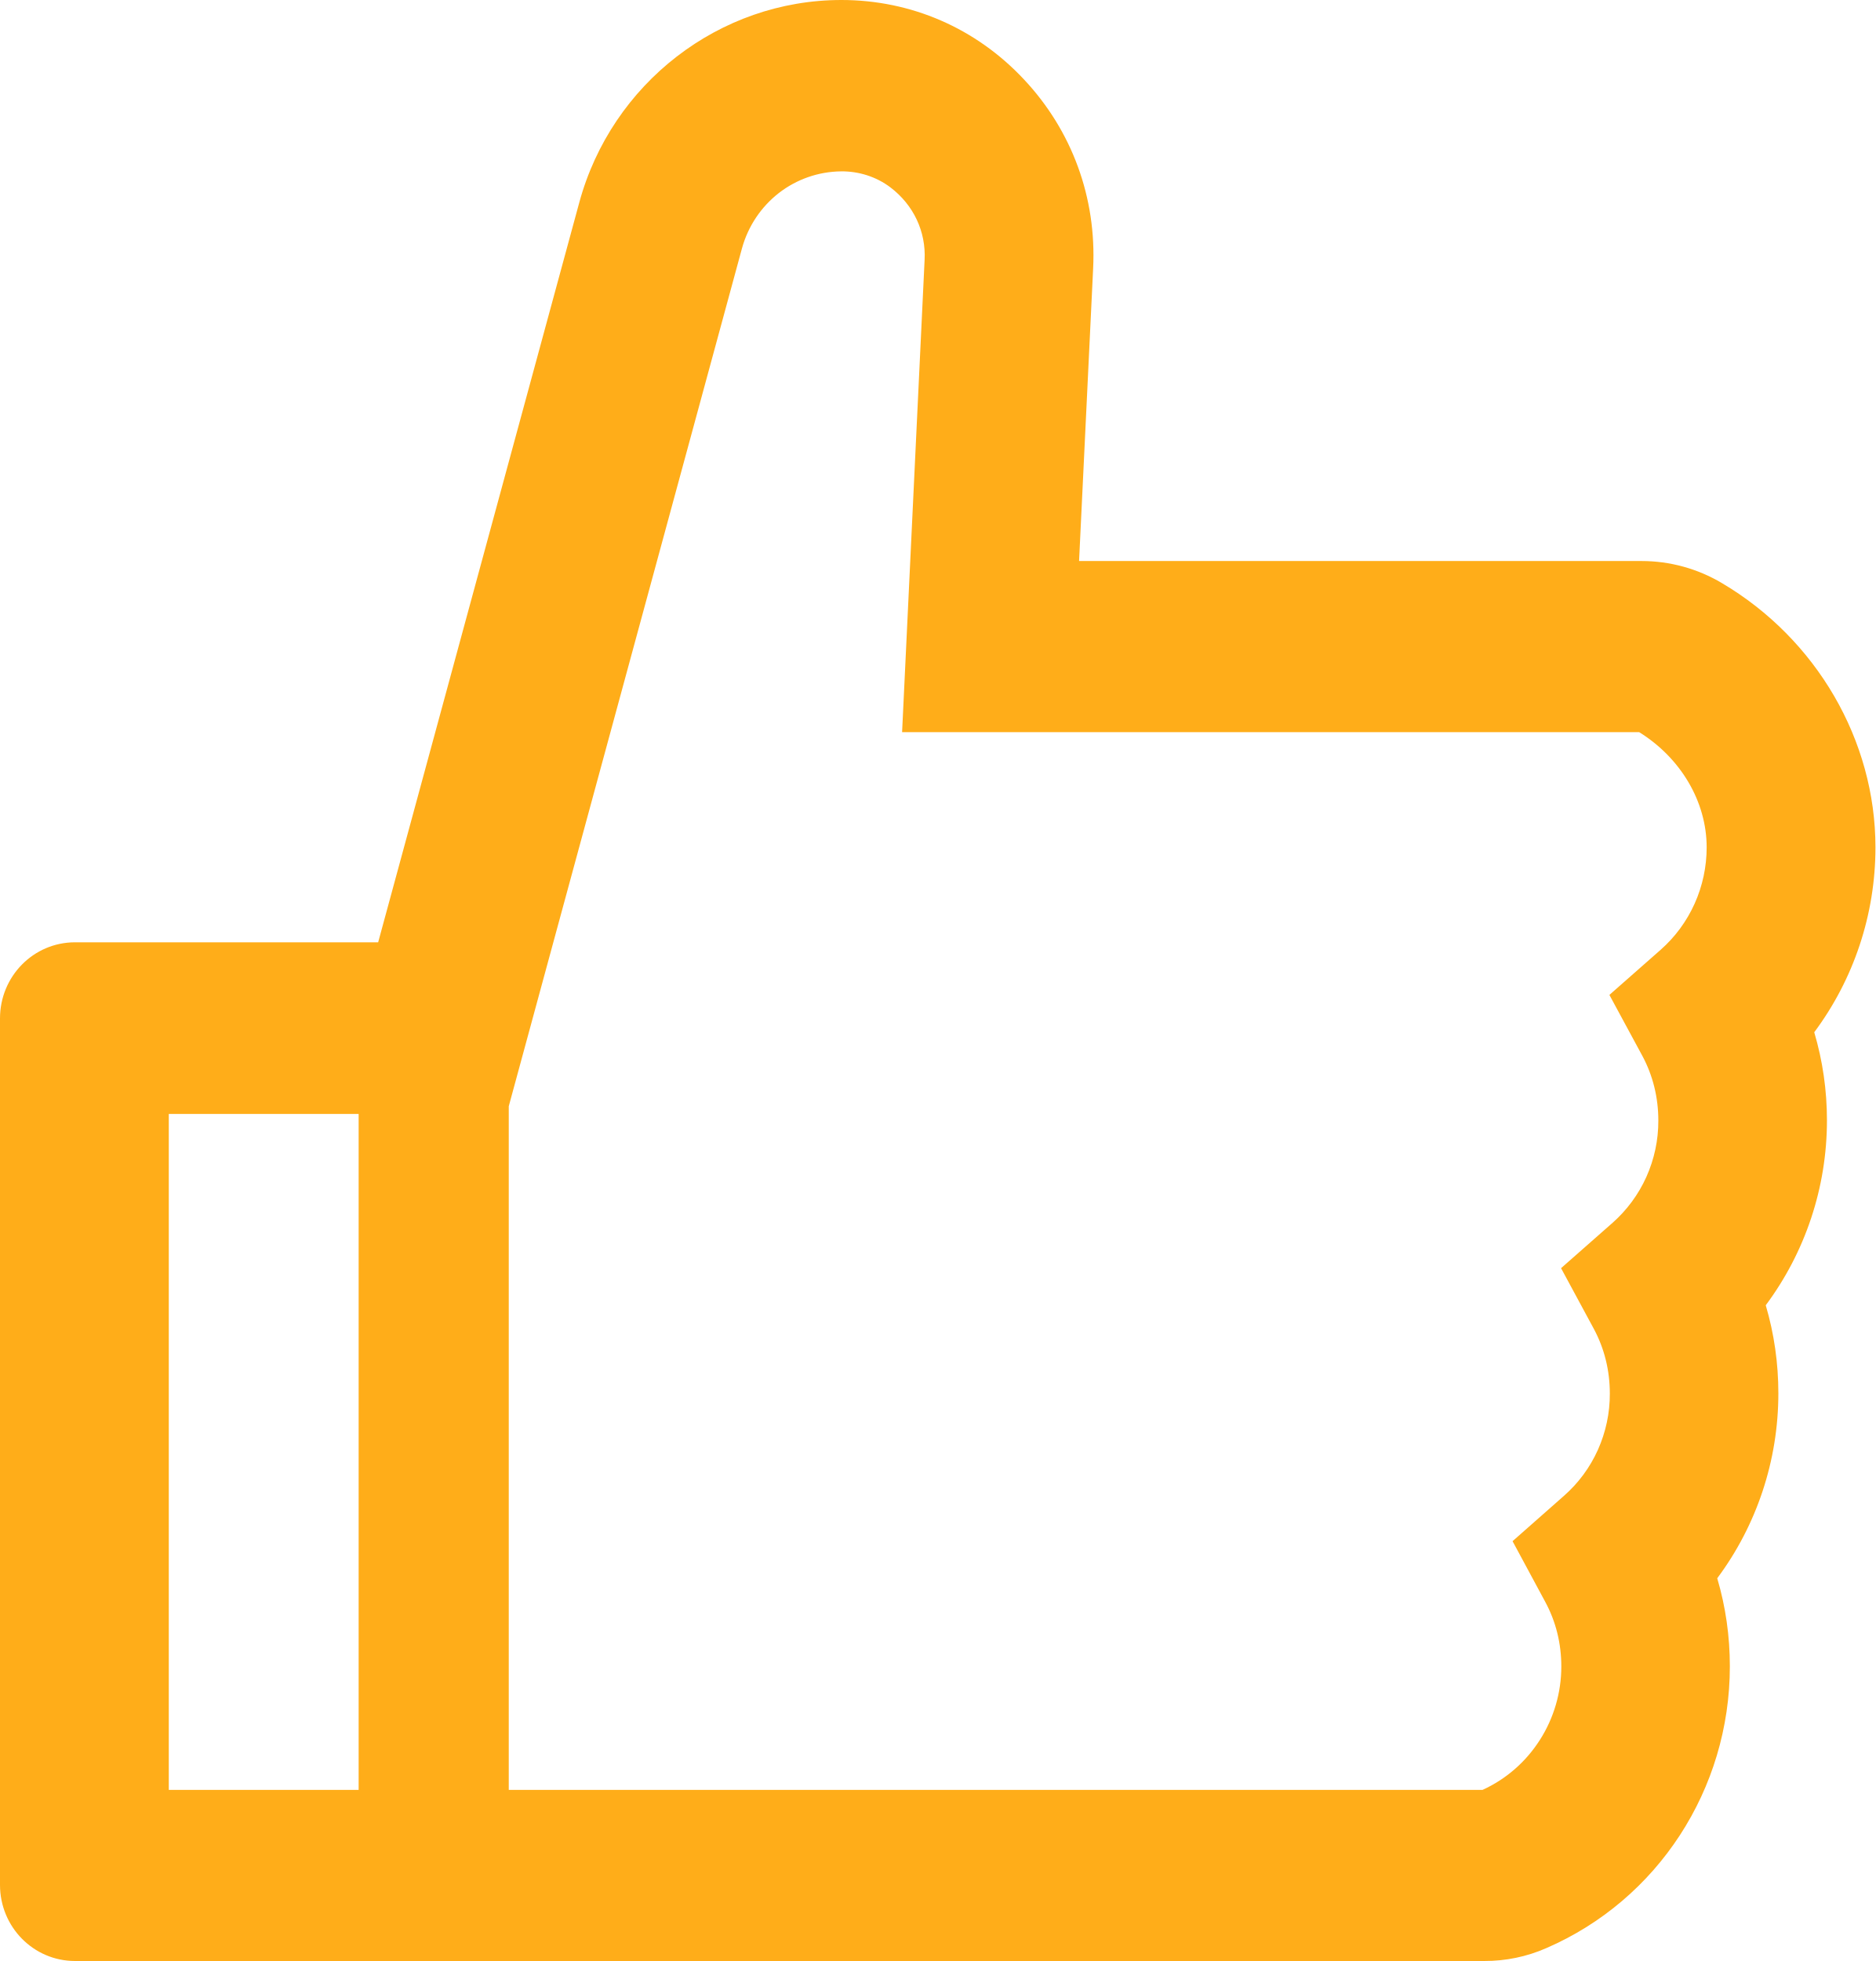
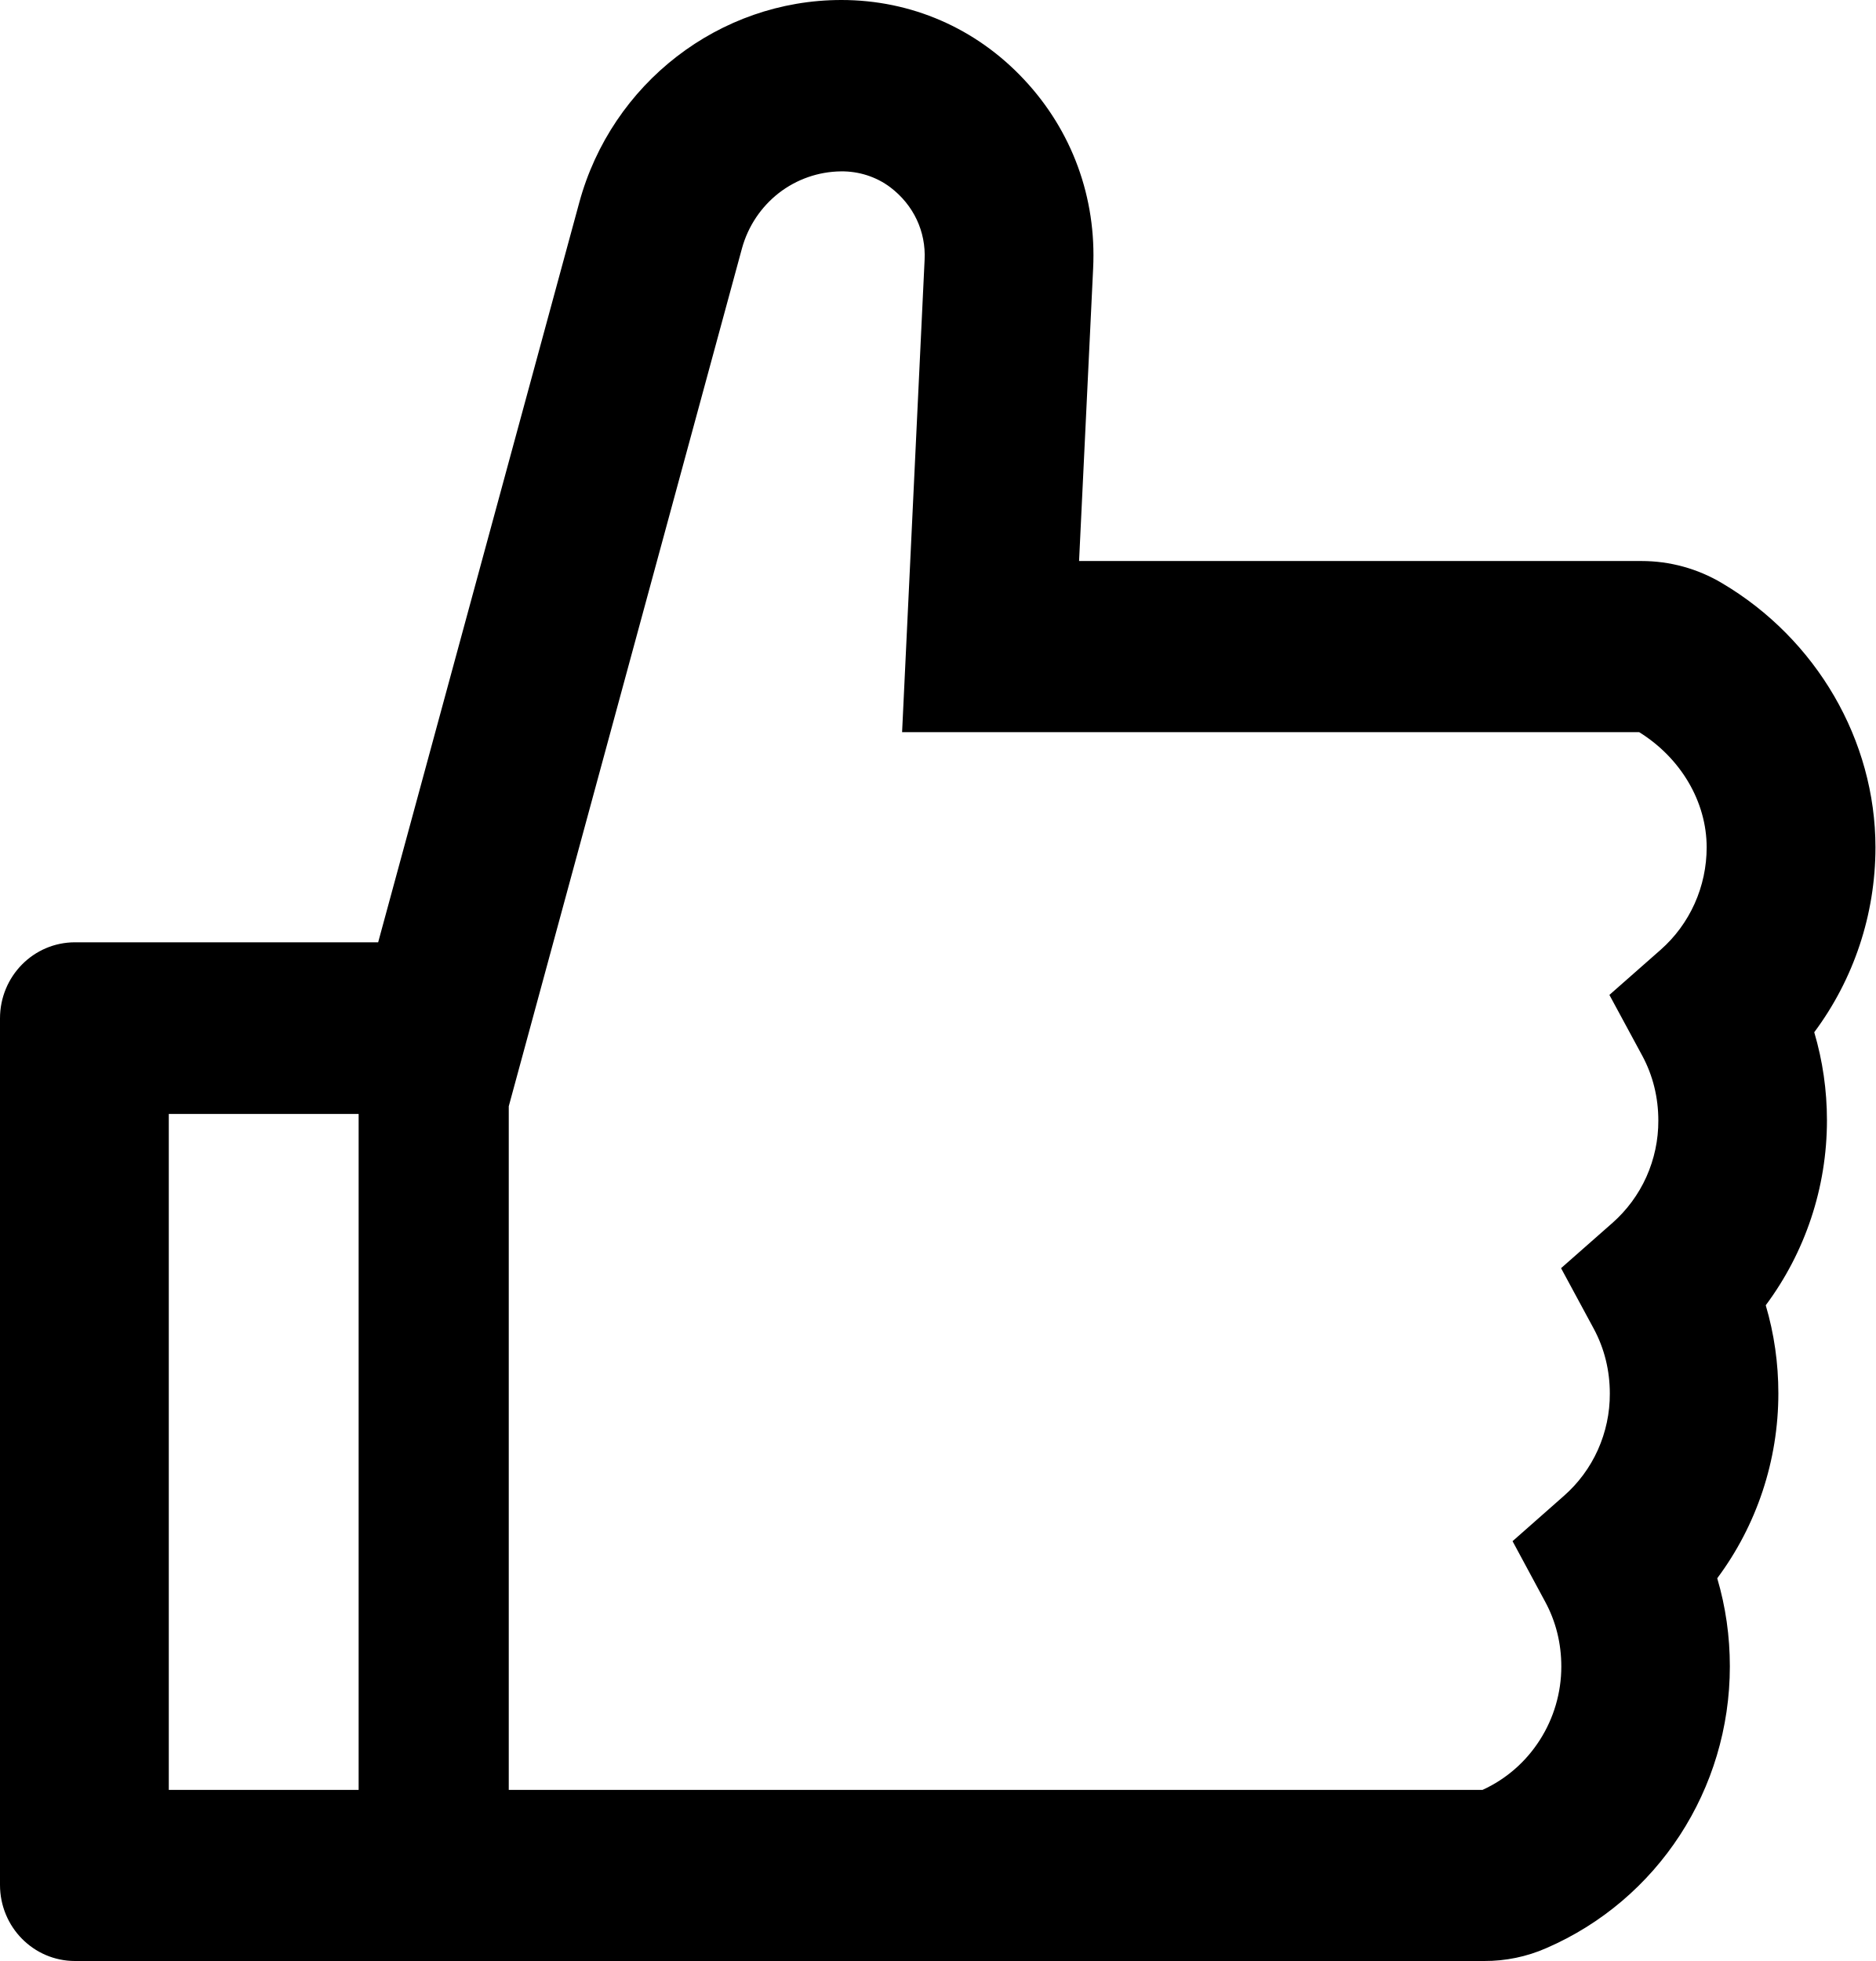
<svg xmlns="http://www.w3.org/2000/svg" width="22" height="23" viewBox="0 0 22 23" fill="none">
-   <path d="M21.282 12.107C21.381 12.442 21.431 12.788 21.431 13.14C21.431 13.93 21.175 14.689 20.713 15.309C20.812 15.644 20.861 15.99 20.861 16.342C20.861 17.132 20.606 17.891 20.144 18.511C20.243 18.846 20.292 19.192 20.292 19.544C20.292 20.984 19.448 22.282 18.139 22.849C17.909 22.95 17.661 23.001 17.41 23L0.88 23C0.393 23 0 22.601 0 22.107L0 11.945C0 11.451 0.393 11.052 0.88 11.052L4.436 11.052L6.795 2.376C7.175 0.977 8.44 -5.36442e-07 9.87 -5.36442e-07C10.687 -5.36442e-07 11.448 0.329 12.012 0.932C12.576 1.533 12.864 2.32 12.823 3.149L12.658 6.58L19.256 6.58C19.588 6.58 19.913 6.669 20.199 6.839C21.31 7.495 22 8.685 22 9.938C22 10.728 21.744 11.487 21.282 12.107ZM1.98 13.065L1.98 20.993L4.207 20.993L4.207 13.065H1.98ZM19.228 8.587L10.582 8.587L10.846 3.048C10.863 2.716 10.717 2.404 10.444 2.197C10.277 2.071 10.07 2.007 9.864 2.01C9.601 2.013 9.345 2.102 9.136 2.264C8.927 2.427 8.775 2.654 8.704 2.912L5.968 12.975L5.968 20.993L17.391 20.993C17.666 20.868 17.899 20.665 18.063 20.408C18.227 20.152 18.315 19.852 18.315 19.547C18.315 19.276 18.252 19.019 18.125 18.785L17.743 18.076L18.345 17.545C18.515 17.396 18.651 17.212 18.744 17.005C18.837 16.797 18.885 16.573 18.884 16.345C18.884 16.074 18.821 15.817 18.695 15.583L18.312 14.874L18.915 14.343C19.084 14.194 19.22 14.01 19.313 13.803C19.406 13.595 19.454 13.37 19.453 13.143C19.453 12.872 19.39 12.615 19.264 12.381L18.879 11.669L19.481 11.139C19.651 10.989 19.786 10.805 19.879 10.598C19.972 10.391 20.02 10.166 20.02 9.938C20.02 9.405 19.718 8.891 19.228 8.587Z" fill="#FFAD19" />
+   <path d="M21.282 12.107C21.381 12.442 21.431 12.788 21.431 13.14C21.431 13.93 21.175 14.689 20.713 15.309C20.812 15.644 20.861 15.99 20.861 16.342C20.861 17.132 20.606 17.891 20.144 18.511C20.243 18.846 20.292 19.192 20.292 19.544C20.292 20.984 19.448 22.282 18.139 22.849C17.909 22.95 17.661 23.001 17.41 23L0.88 23C0.393 23 0 22.601 0 22.107L0 11.945C0 11.451 0.393 11.052 0.88 11.052L4.436 11.052L6.795 2.376C7.175 0.977 8.44 -5.36442e-07 9.87 -5.36442e-07C10.687 -5.36442e-07 11.448 0.329 12.012 0.932C12.576 1.533 12.864 2.32 12.823 3.149L12.658 6.58L19.256 6.58C19.588 6.58 19.913 6.669 20.199 6.839C21.31 7.495 22 8.685 22 9.938C22 10.728 21.744 11.487 21.282 12.107ZM1.98 13.065L1.98 20.993L4.207 20.993L4.207 13.065H1.98ZM19.228 8.587L10.582 8.587L10.846 3.048C10.863 2.716 10.717 2.404 10.444 2.197C10.277 2.071 10.07 2.007 9.864 2.01C9.601 2.013 9.345 2.102 9.136 2.264C8.927 2.427 8.775 2.654 8.704 2.912L5.968 12.975L5.968 20.993L17.391 20.993C17.666 20.868 17.899 20.665 18.063 20.408C18.227 20.152 18.315 19.852 18.315 19.547C18.315 19.276 18.252 19.019 18.125 18.785L17.743 18.076L18.345 17.545C18.515 17.396 18.651 17.212 18.744 17.005C18.837 16.797 18.885 16.573 18.884 16.345C18.884 16.074 18.821 15.817 18.695 15.583L18.312 14.874L18.915 14.343C19.084 14.194 19.22 14.01 19.313 13.803C19.406 13.595 19.454 13.37 19.453 13.143C19.453 12.872 19.39 12.615 19.264 12.381L18.879 11.669L19.481 11.139C19.651 10.989 19.786 10.805 19.879 10.598C19.972 10.391 20.02 10.166 20.02 9.938C20.02 9.405 19.718 8.891 19.228 8.587Z" fill="currentColor" />
</svg>
